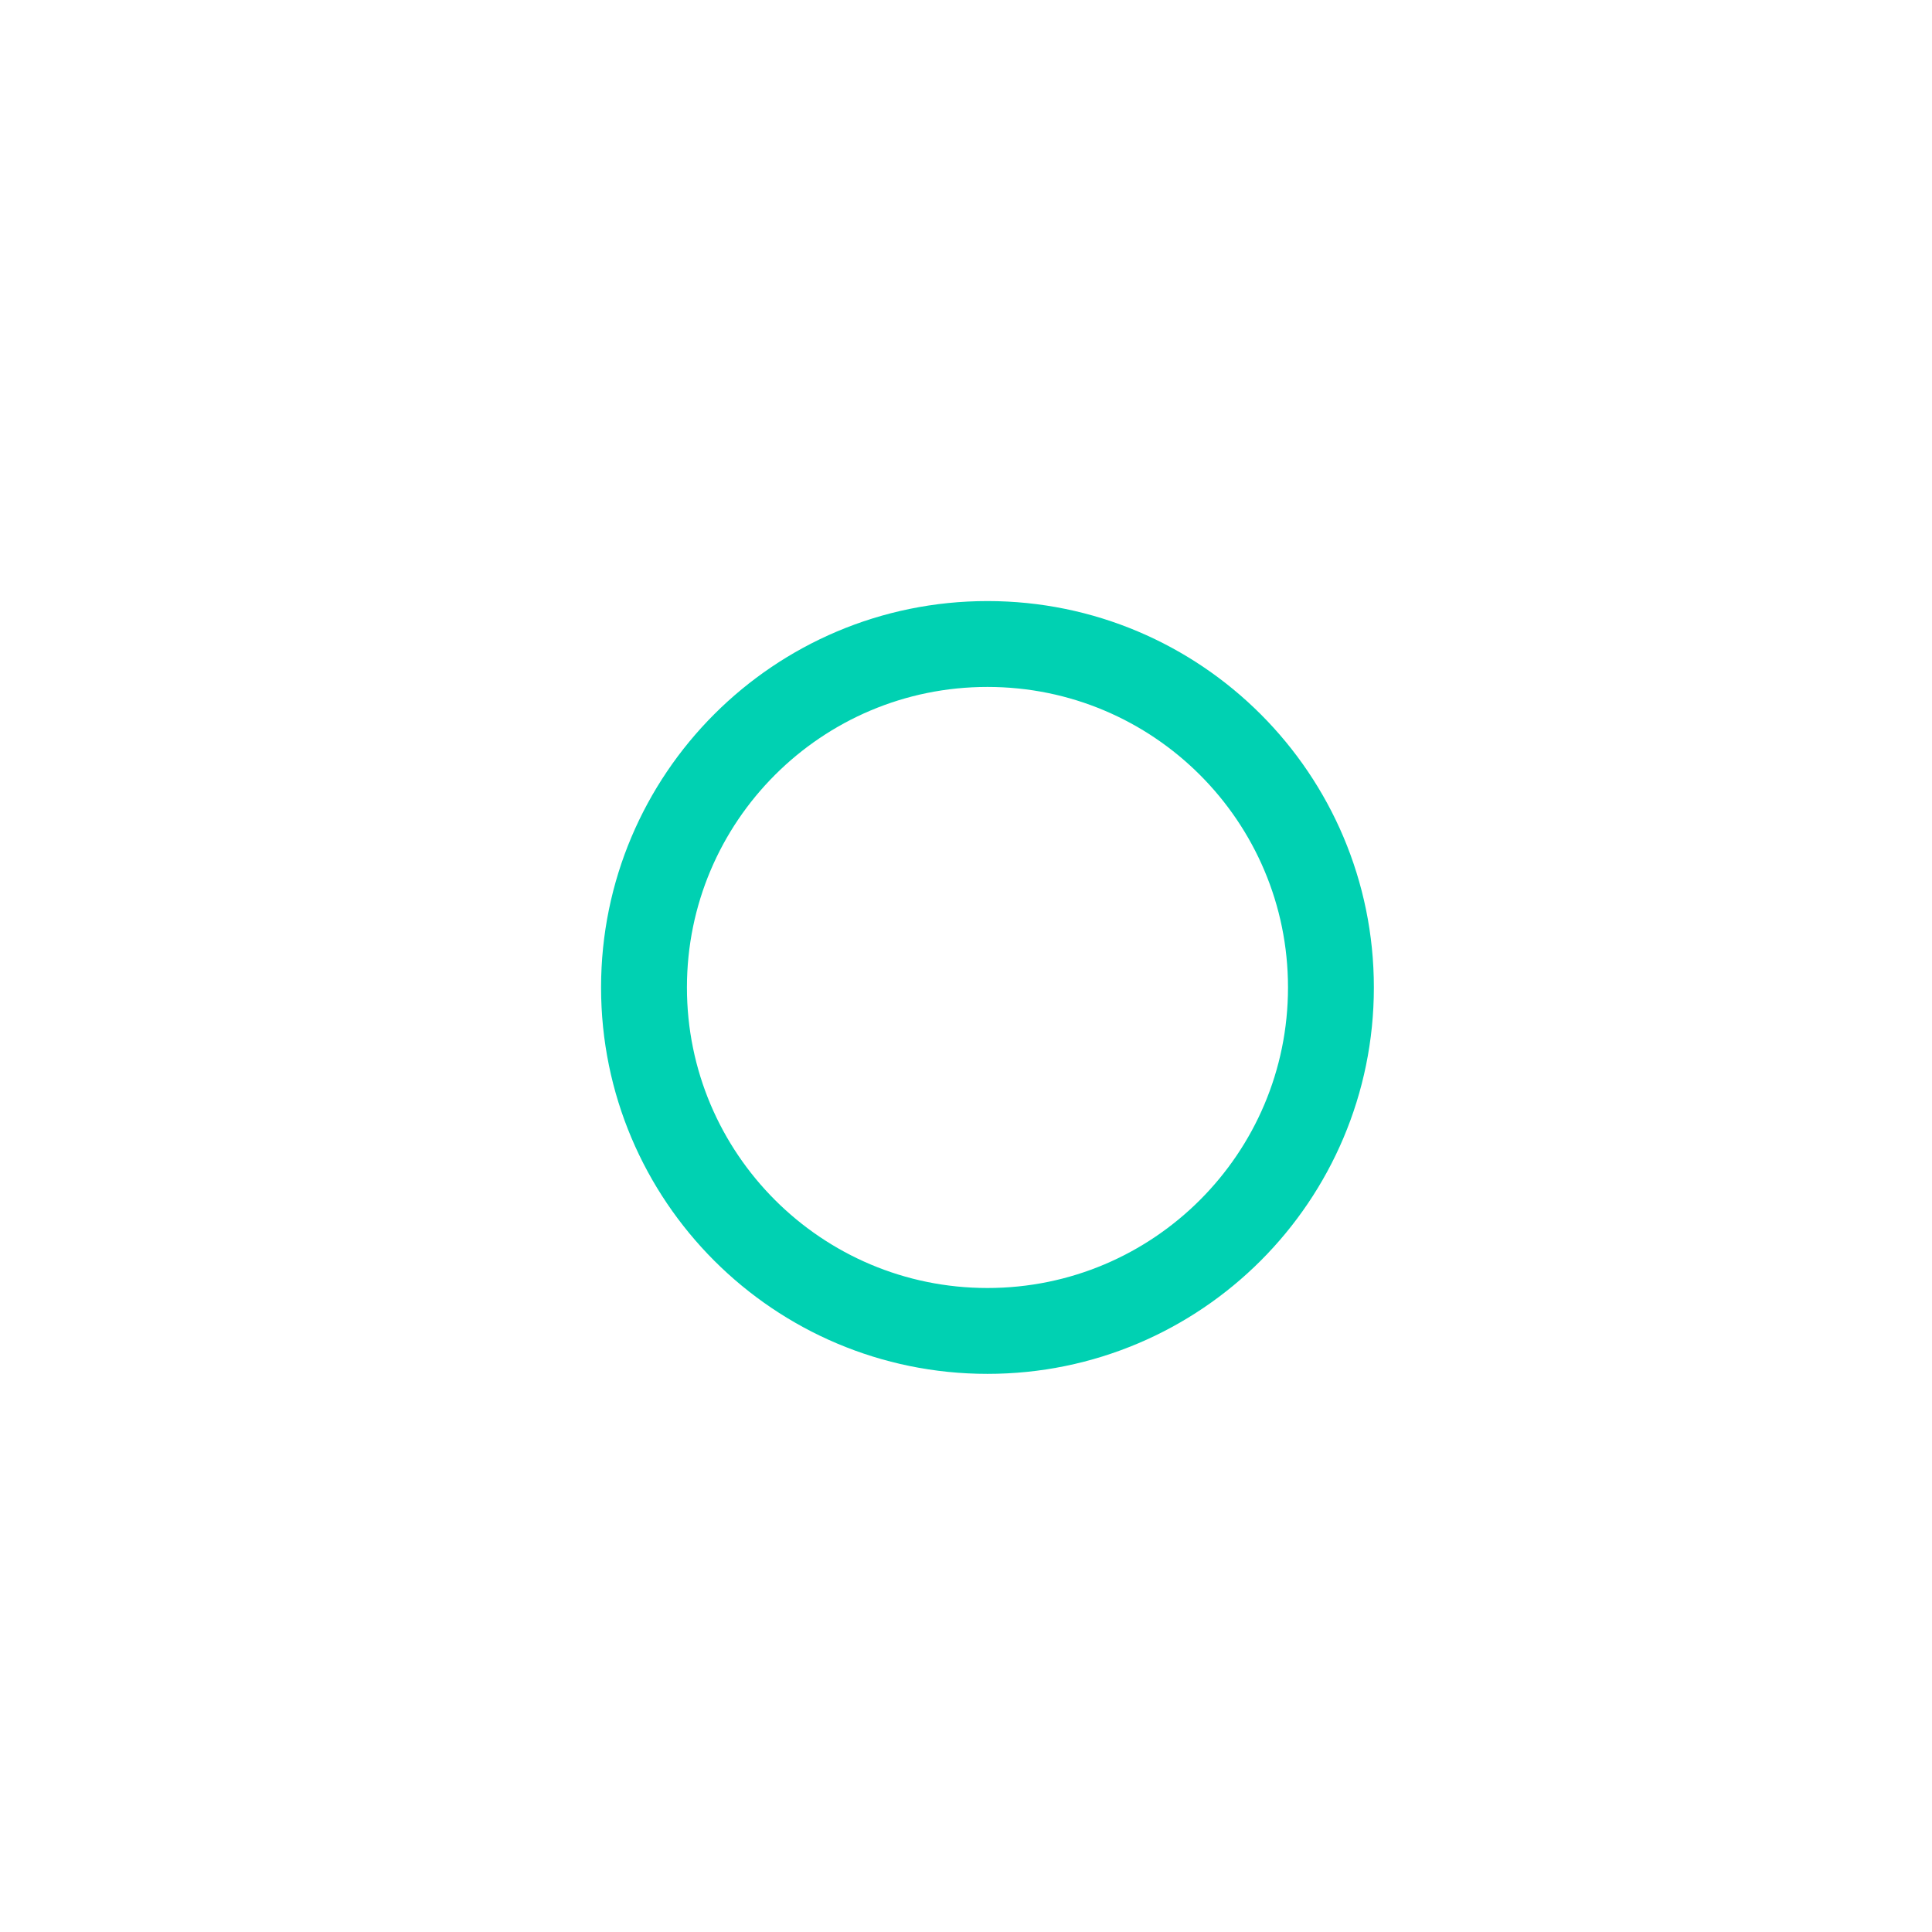
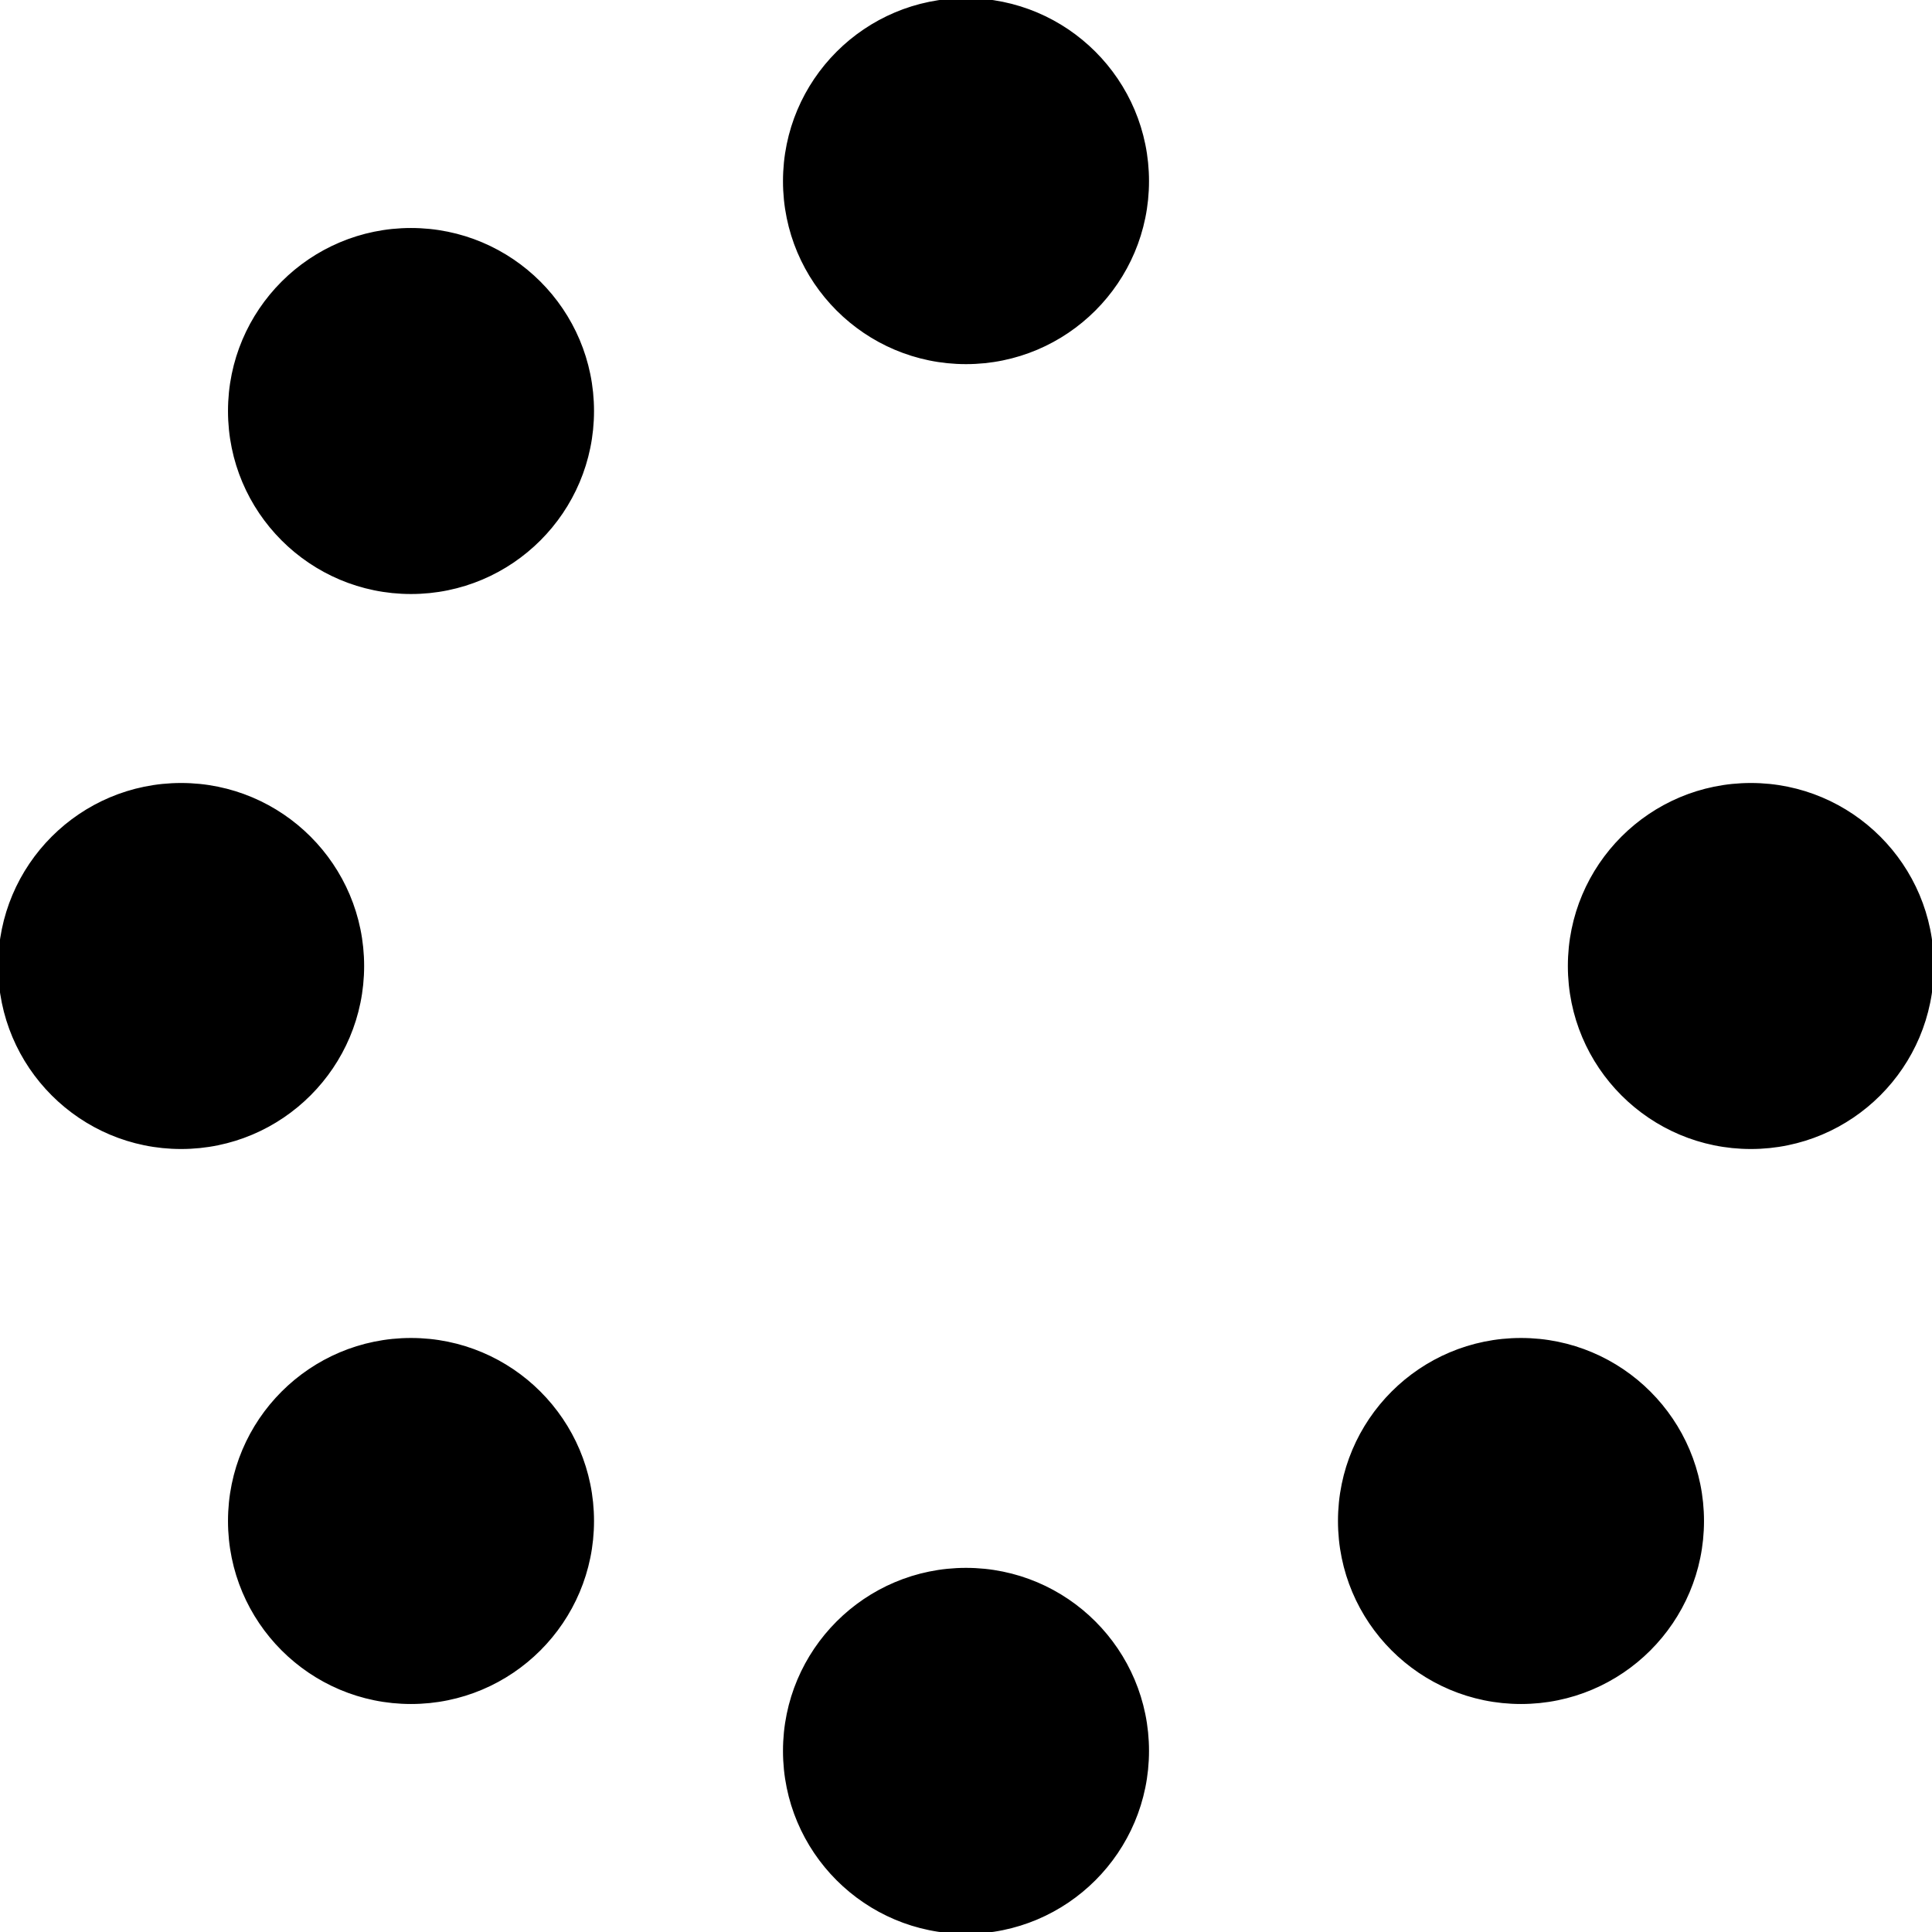
- <svg xmlns="http://www.w3.org/2000/svg" width="45" height="45" viewBox="0 0 45 45" stroke="#00d1b2">
-   <g fill="none" fill-rule="evenodd" transform="translate(1 1)" stroke-width="2">
-     <circle cx="22" cy="22" r="6" stroke-opacity="0">
-       <animate attributeName="r" begin="1.5s" dur="3s" values="6;22" calcMode="linear" repeatCount="indefinite" />
-       <animate attributeName="stroke-opacity" begin="1.5s" dur="3s" values="1;0" calcMode="linear" repeatCount="indefinite" />
-       <animate attributeName="stroke-width" begin="1.5s" dur="3s" values="2;0" calcMode="linear" repeatCount="indefinite" />
-     </circle>
-     <circle cx="22" cy="22" r="6" stroke-opacity="0">
-       <animate attributeName="r" begin="3s" dur="3s" values="6;22" calcMode="linear" repeatCount="indefinite" />
-       <animate attributeName="stroke-opacity" begin="3s" dur="3s" values="1;0" calcMode="linear" repeatCount="indefinite" />
-       <animate attributeName="stroke-width" begin="3s" dur="3s" values="2;0" calcMode="linear" repeatCount="indefinite" />
-     </circle>
-     <circle cx="22" cy="22" r="8">
-       <animate attributeName="r" begin="0s" dur="1.5s" values="6;1;2;3;4;5;6" calcMode="linear" repeatCount="indefinite" />
-     </circle>
-   </g>
+ <svg xmlns="http://www.w3.org/2000/svg" stroke="currentColor" fill="currentColor" strokeWidth="0" viewBox="0 0 512 512" height="1em" width="1em">
+   <path d="M304 48c0 26.51-21.49 48-48 48s-48-21.49-48-48 21.49-48 48-48 48 21.49 48 48zm-48 368c-26.51 0-48 21.49-48 48s21.49 48 48 48 48-21.49 48-48-21.49-48-48-48zm208-208c-26.51 0-48 21.49-48 48s21.49 48 48 48 48-21.49 48-48-21.49-48-48-48zM96 256c0-26.51-21.49-48-48-48S0 229.49 0 256s21.49 48 48 48 48-21.49 48-48zm12.922 99.078c-26.51 0-48 21.49-48 48s21.49 48 48 48 48-21.49 48-48c0-26.509-21.491-48-48-48zm294.156 0c-26.51 0-48 21.49-48 48s21.49 48 48 48 48-21.49 48-48c0-26.509-21.49-48-48-48zM108.922 60.922c-26.51 0-48 21.49-48 48s21.49 48 48 48 48-21.49 48-48-21.491-48-48-48z" />
</svg>
